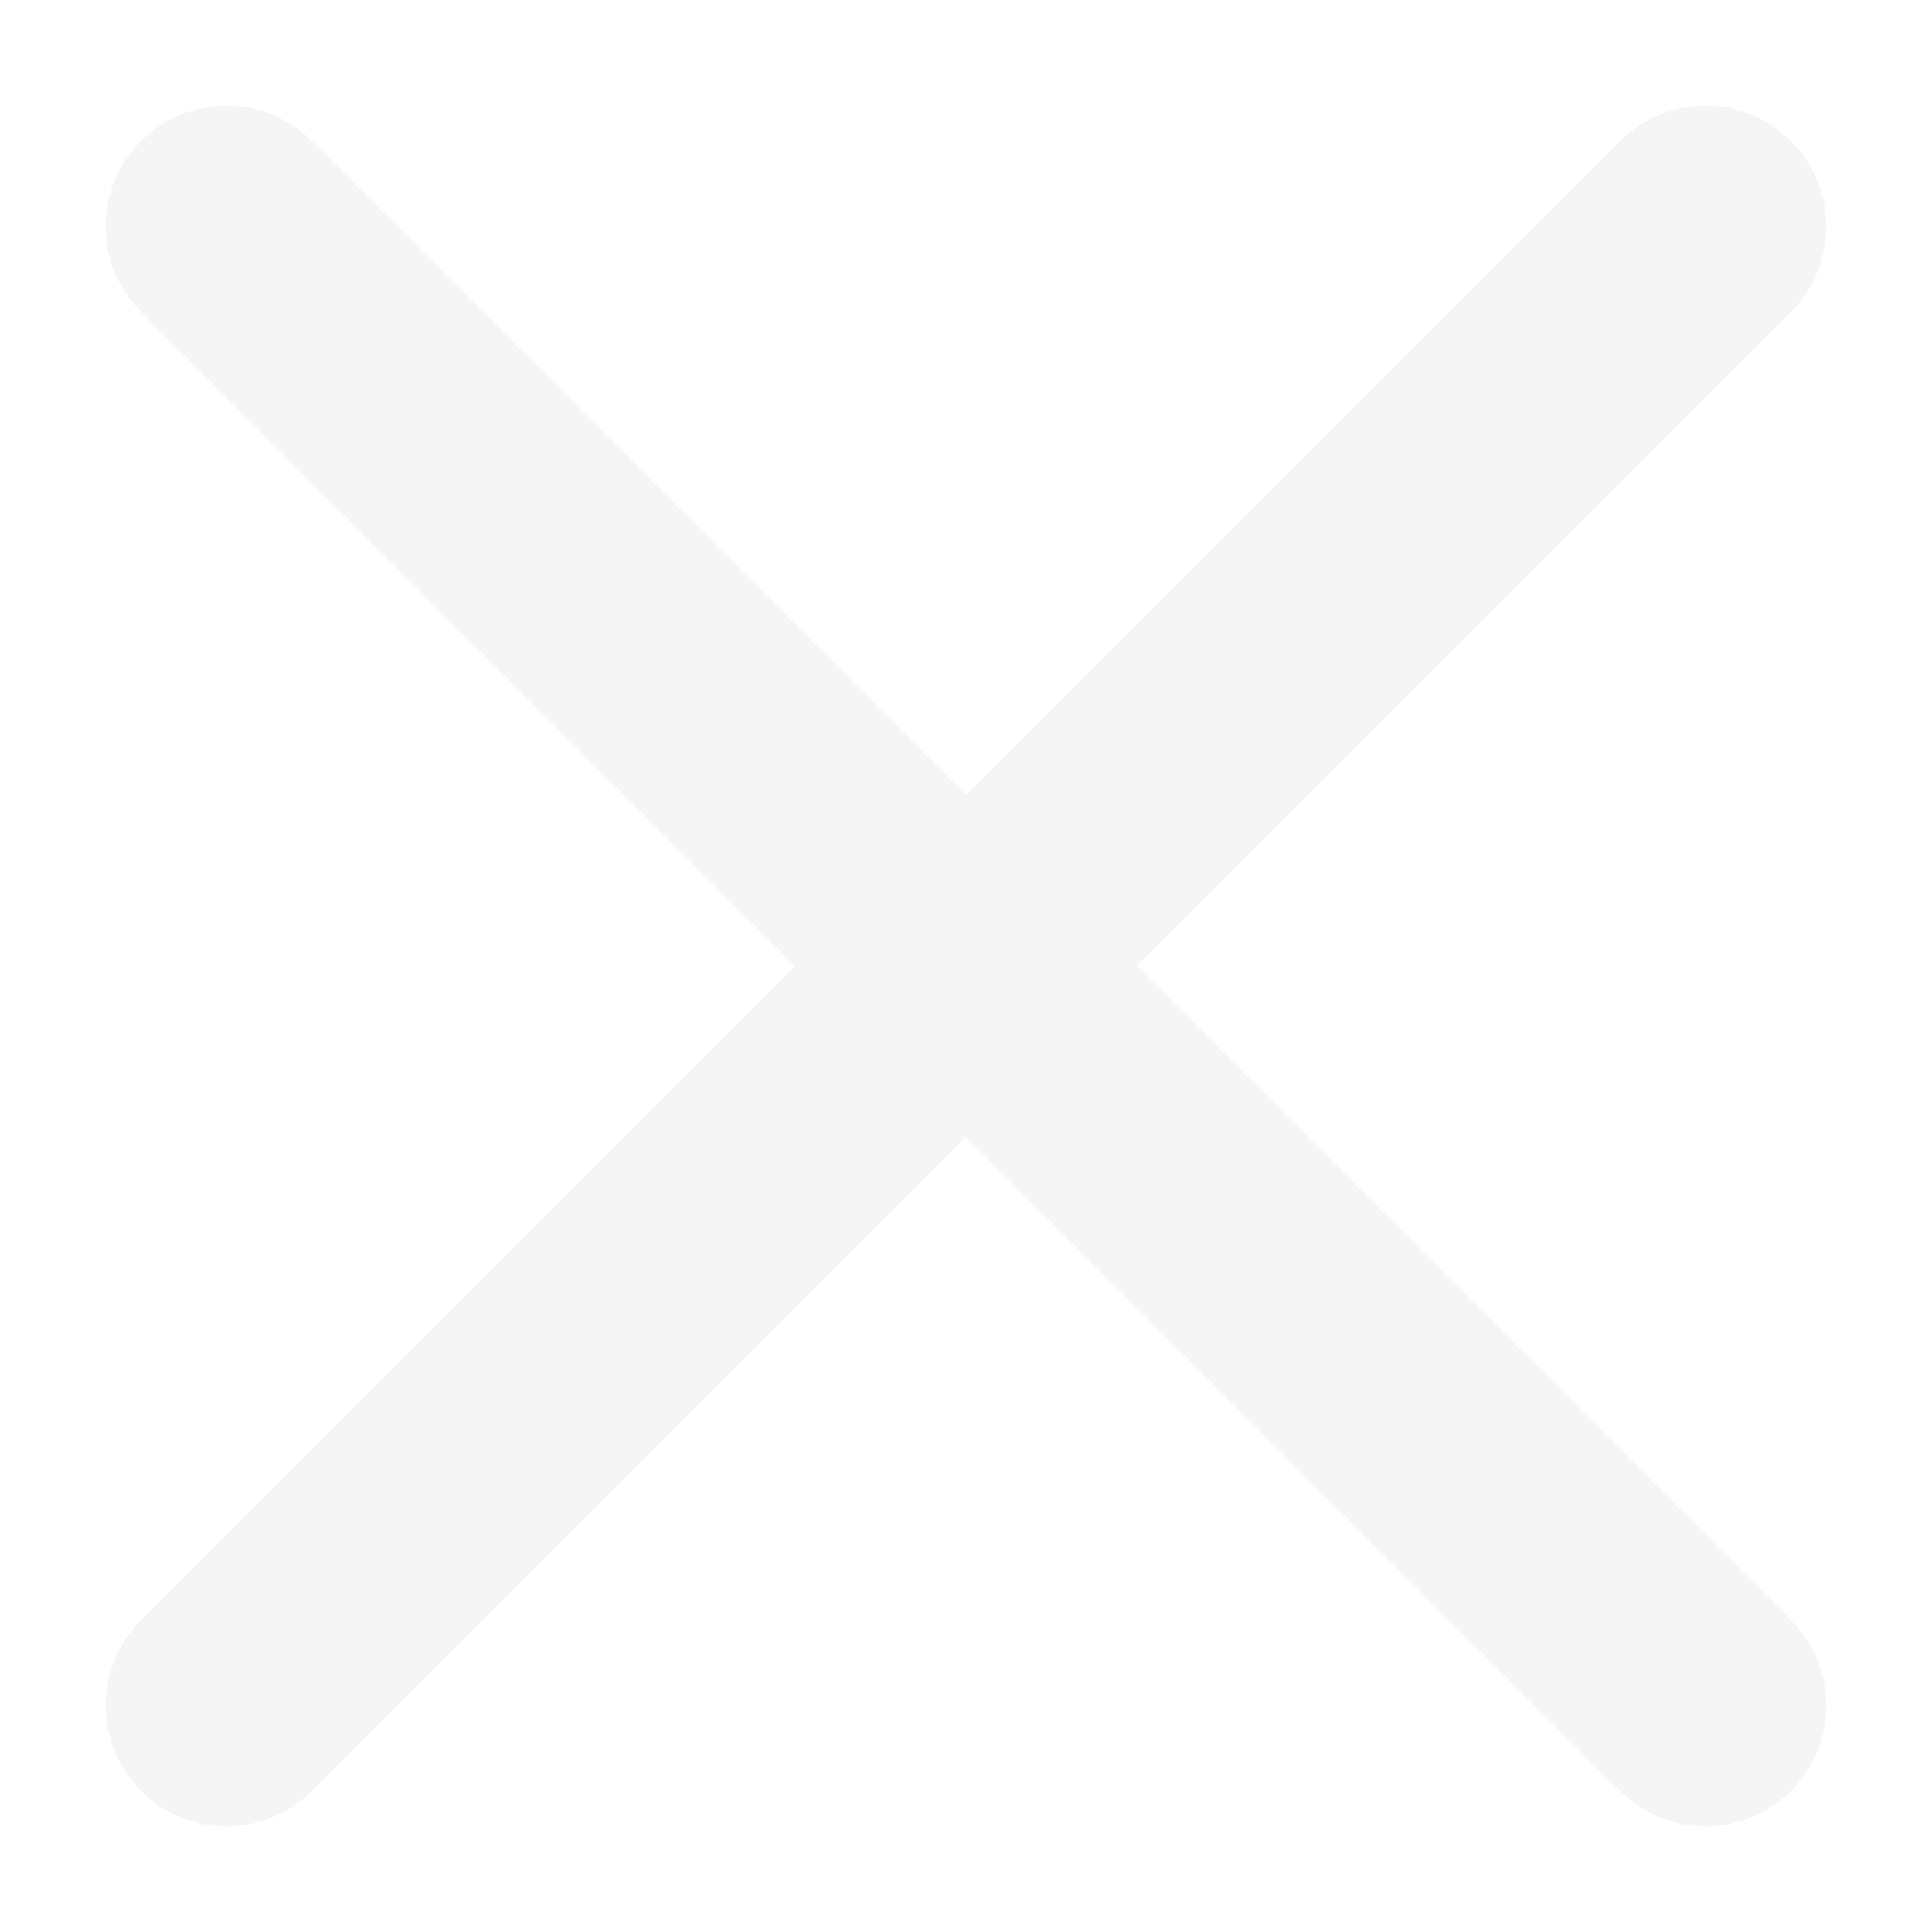
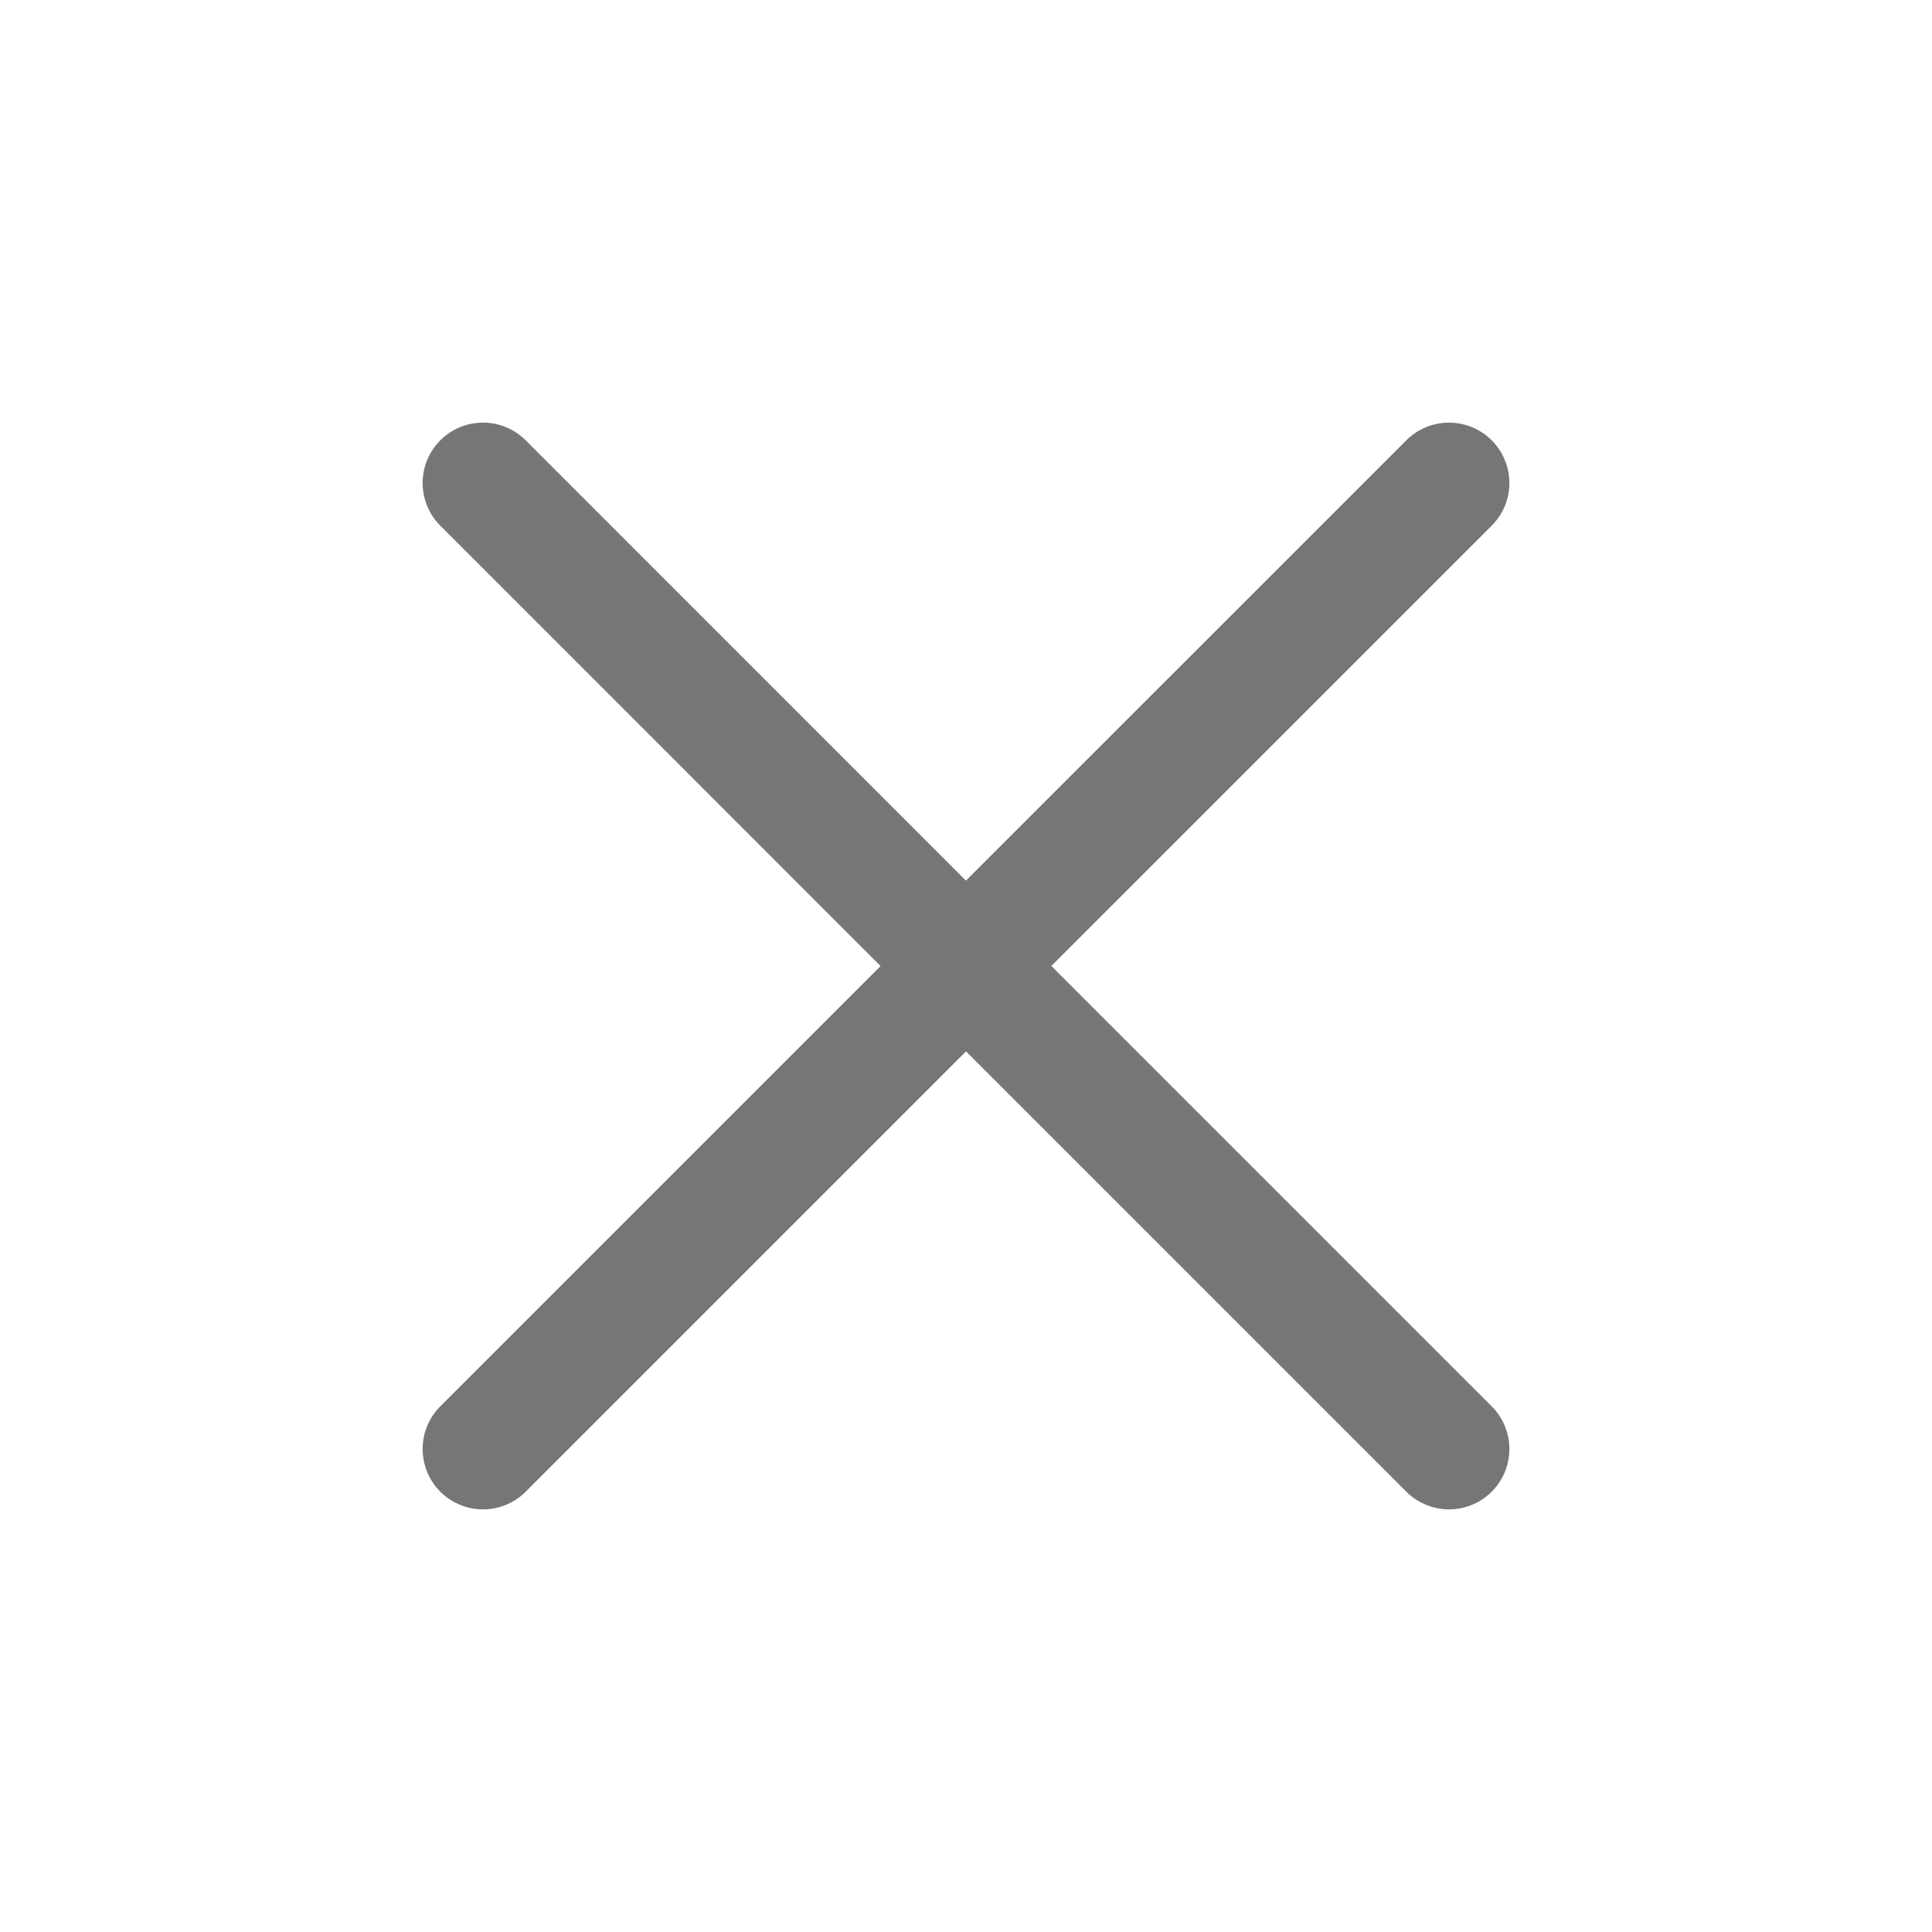
- <svg xmlns="http://www.w3.org/2000/svg" width="16" height="16" viewBox="0 0 16 16" fill="none">
-   <g id="Component 3">
-     <path id="Icon" d="M14.125 1.875L1.875 14.125M14.125 14.125L1.875 1.875" stroke="#F5F5F5" stroke-width="2" stroke-linecap="round" />
-   </g>
+ <svg xmlns="http://www.w3.org/2000/svg" width="26" height="26" viewBox="0 0 26 26" fill="none">
+   <path d="M6.5 19.5L13 13L19.5 19.5M19.5 6.5L12.999 13L6.5 6.5" stroke="#767676" stroke-width="1.625" stroke-linecap="round" stroke-linejoin="round" />
</svg>
